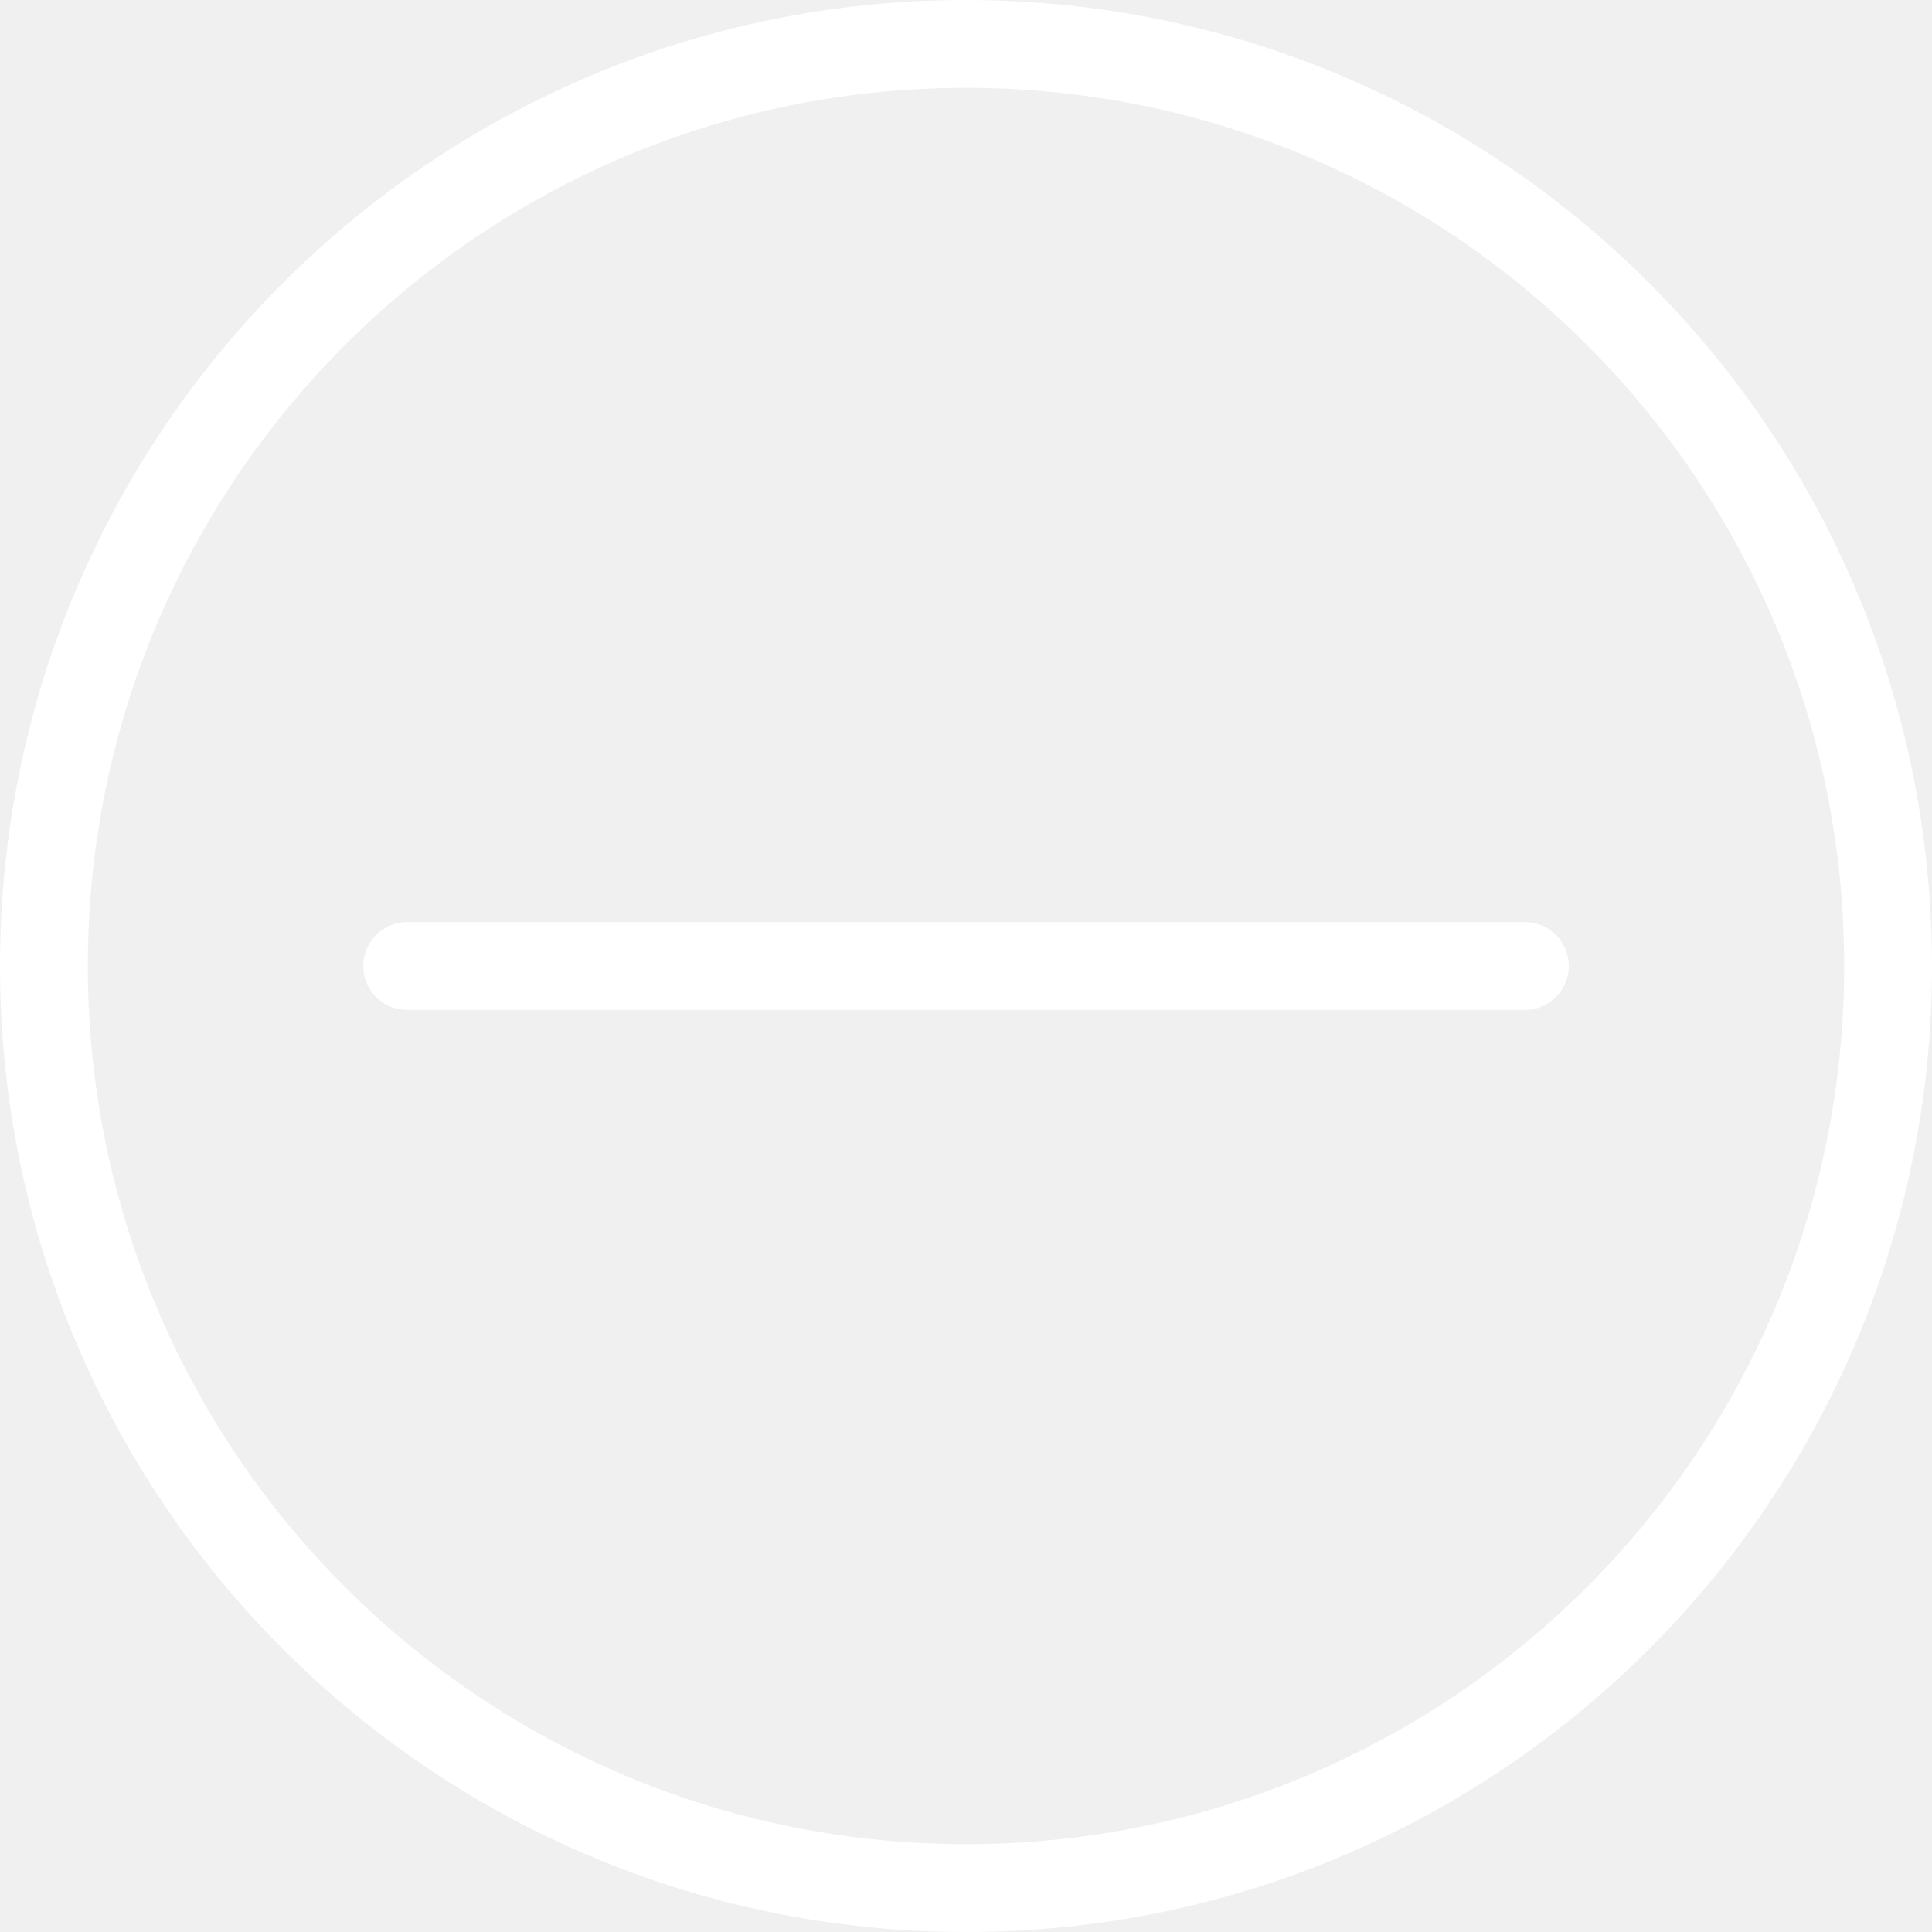
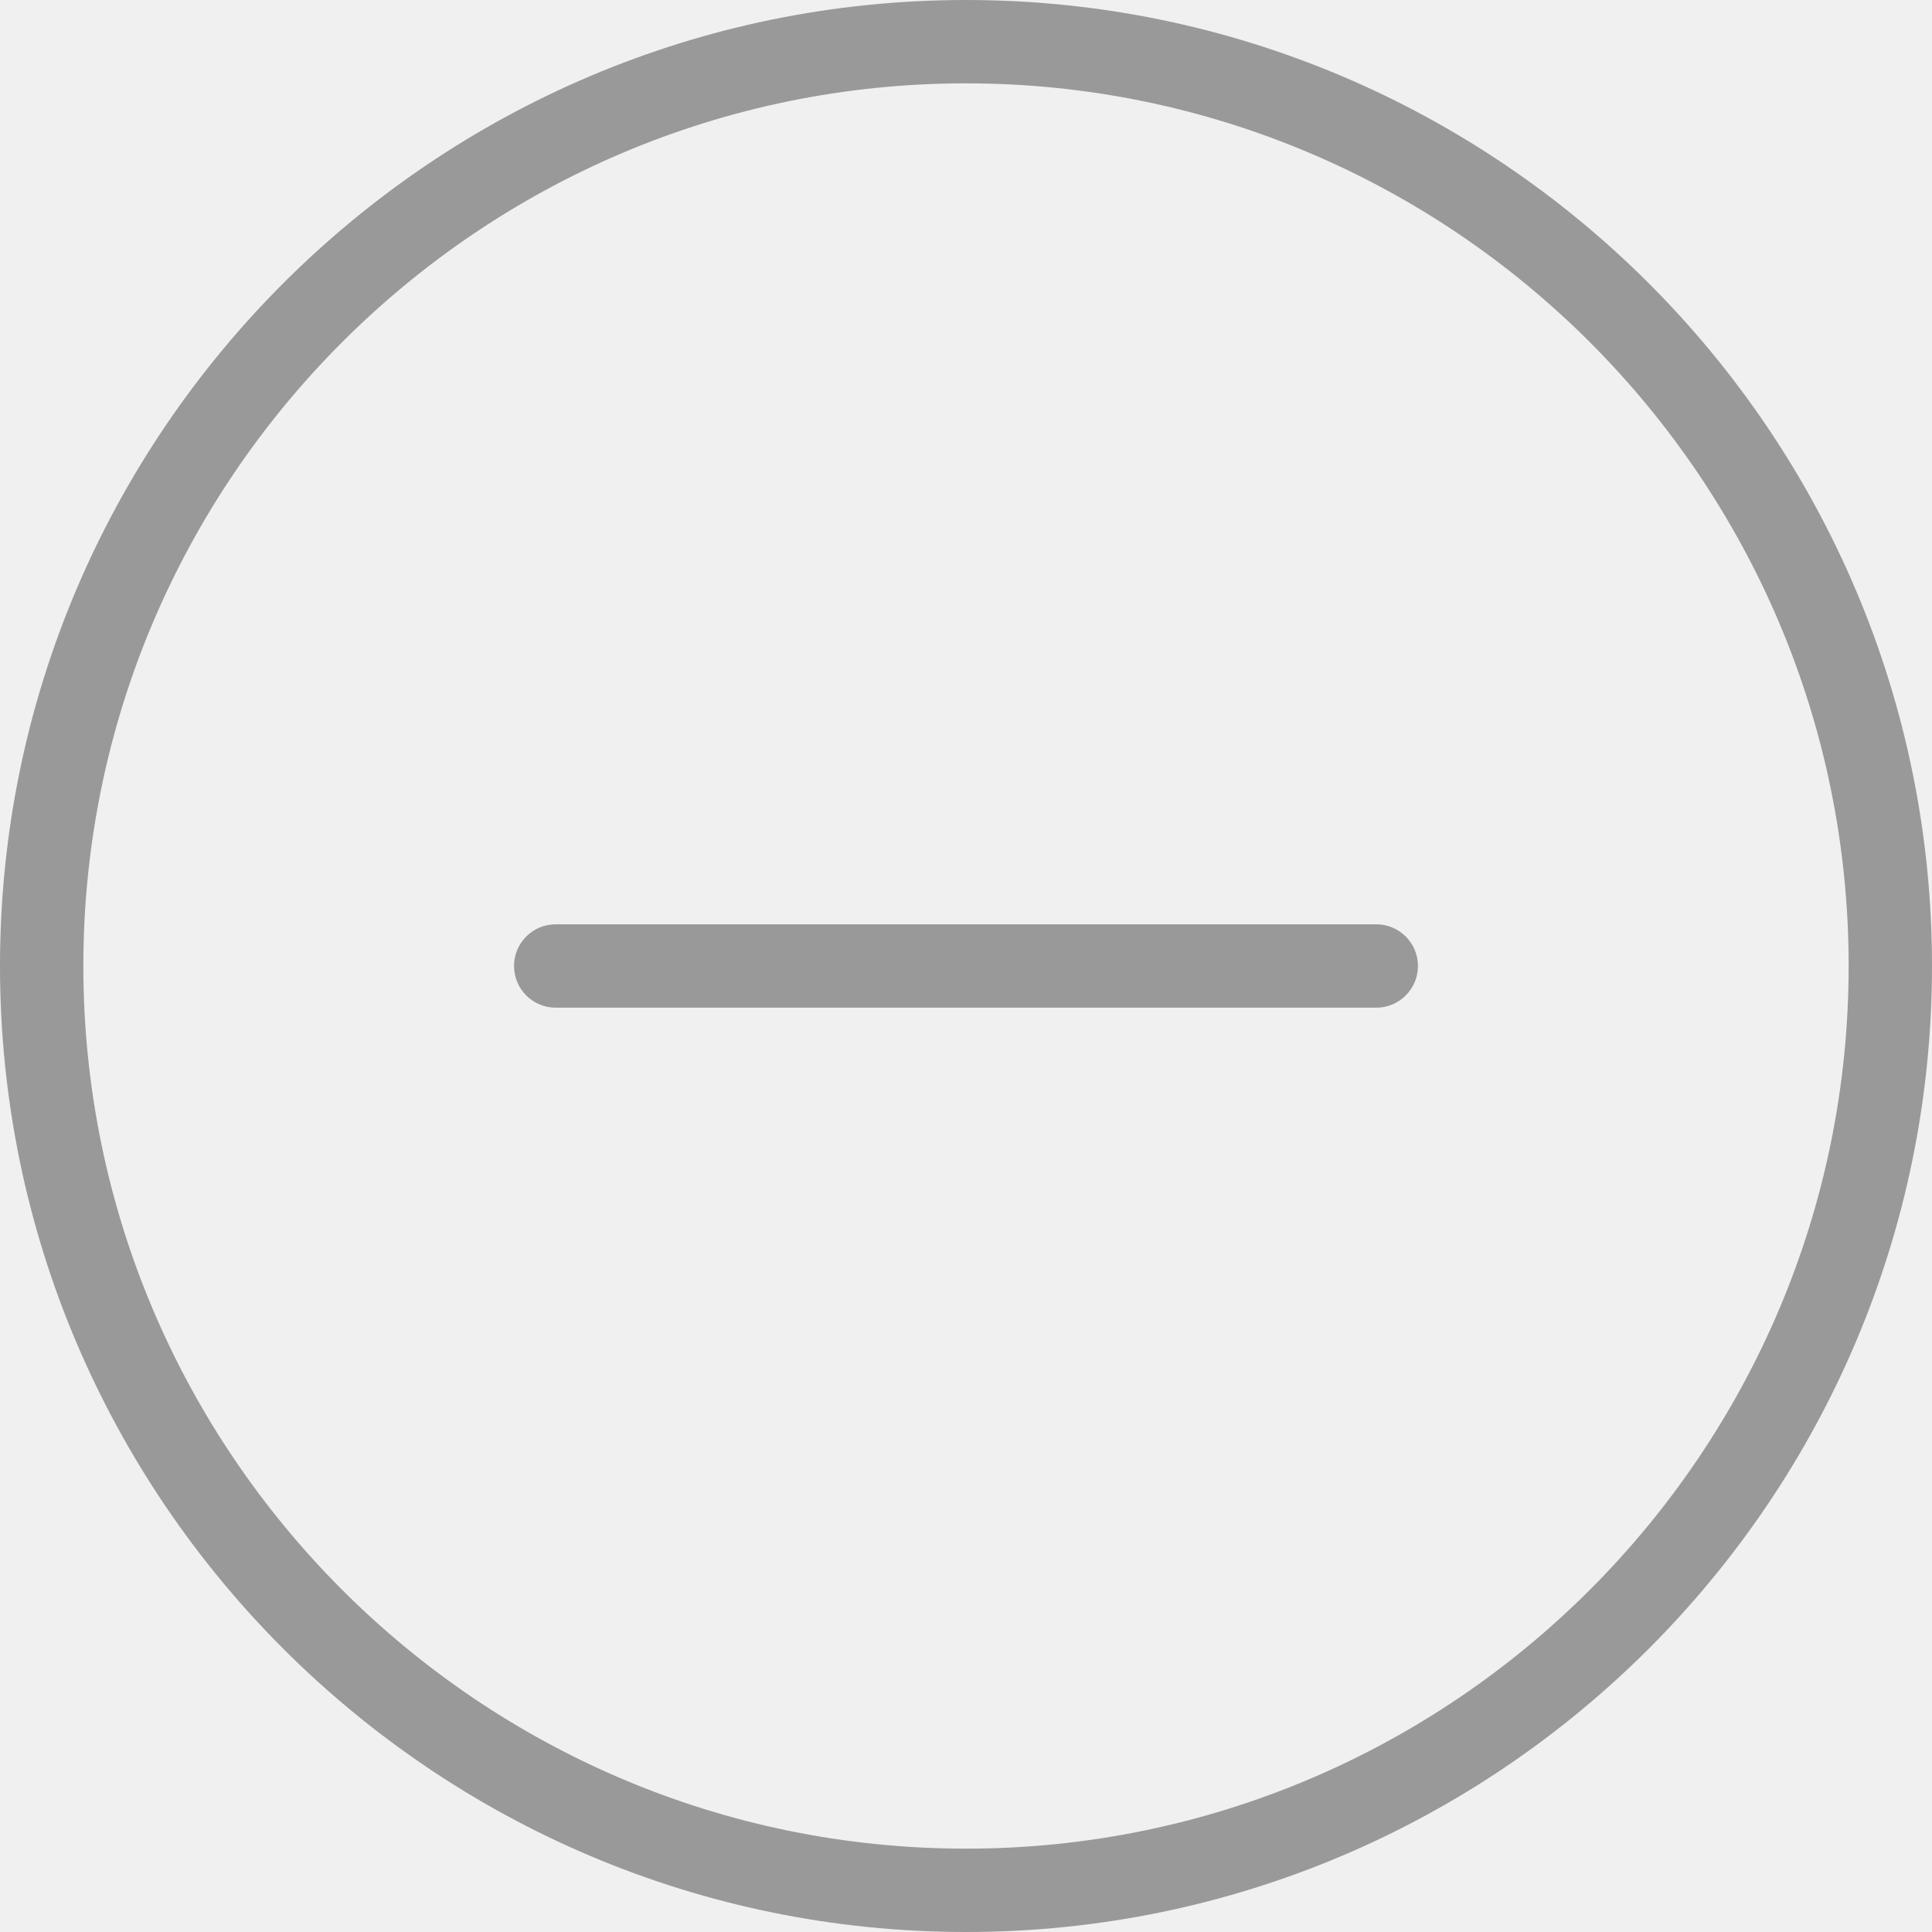
- <svg xmlns="http://www.w3.org/2000/svg" width="44px" height="44px" viewBox="0 0 44 44" version="1.1">
-   <defs />
-   <g id="44px-Line" stroke="none" stroke-width="1" fill="none" fill-rule="evenodd" stroke-linecap="round" stroke-linejoin="round">
-     <g id="ui-cross-2" stroke="#FFFFFF" stroke-width="2">
-       <g id="Group-26" transform="translate(22, 22) rotate(45) translate(-22, -22) translate(13, 13)">
-         <path d="M-3.55271368e-15,18 L18,-3.55271368e-15" id="Stroke-109" />
-       </g>
-       <path d="M43,22 C43,10.402 33.598,1 22,1 C10.402,1 1,10.402 1,22 C1,33.598 10.402,43 22,43 C33.598,43 43,33.598 43,22 L43,22 Z" id="Stroke-113" />
-     </g>
+ <svg xmlns="http://www.w3.org/2000/svg" xml:space="preserve" width="50px" height="50px" version="1.1" style="shape-rendering:geometricPrecision; text-rendering:geometricPrecision; image-rendering:optimizeQuality; fill-rule:evenodd; clip-rule:evenodd" viewBox="0 0 5000000 5000000">
+   <defs>
+     <style type="text/css">
+    
+     .fil0 {fill:none}
+     .fil1 {fill:#999999}
+    
+   </style>
+   </defs>
+   <g id="Layer_x0020_1">
+     <path class="fil0" d="M2443684 3091145c34710,34711 79929,35183 112632,0l1140496 -1140614c36836,-36836 -19244,-93388 -56198,-56316l-1140614 1140614 -1140614 -1140614c-37308,-37308 -93034,19598 -56198,56316 383943,372964 761511,761512 1140496,1140614" />
+     <g id="_2219931585184">
+   </g>
+     <g id="_2219931585376">
+   </g>
+     <g id="_2219931585600">
+   </g>
+     <g id="_2219931586688">
+   </g>
+     <g id="_2219931587936">
+   </g>
+     <g id="_2219931587168">
+   </g>
+     <g id="_2219931588320">
+   </g>
+     <g id="_2219931588768">
+   </g>
+     <g id="_2219931590304">
+   </g>
+     <g id="_2219931589600">
+   </g>
+     <g id="_2219931588960">
+   </g>
+     <g id="_2219931589344">
+   </g>
+     <g id="_2219931592256">
+   </g>
+     <g id="_2219931590816">
+   </g>
+     <g id="_2219931592416">
+   </g>
+     <g id="_2219931591136">
+   </g>
+     <g id="_2219931590720">
+   </g>
+     <g id="_2219931592832">
+   </g>
+     <g id="_2219931594016">
+   </g>
+     <g id="_2219931592896">
+   </g>
+     <g id="_2219931593984">
+   </g>
+     <g id="_2219931594464">
+   </g>
+     <g id="_2219931593696">
+   </g>
+     <g id="_2219931528000">
+   </g>
+     <g id="_2219931527040">
+   </g>
+     <g id="_2219931527936">
+   </g>
+     <g id="_2219931528192">
+   </g>
+     <g id="_2219931528864">
+   </g>
+     <g id="_2219931530496">
+   </g>
+     <g id="_2219931530688">
+   </g>
+     <path class="fil1" d="M3669658 2500000c0,59504 -48288,107910 -107911,107910 -1793034,0 -330460,0 -2123494,0 -59504,0 -107911,-48170 -107911,-107910 0,-59740 48288,-107910 107911,-107910 1793034,0 330460,0 2123494,0 59504,0 107911,48170 107911,107910z" />
+     <path class="fil1" d="M5000000 2500000c0,1378512 -1121488,2500000 -2500000,2500000 -1378512,0 -2500000,-1121488 -2500000,-2500000 0,-1378512 1121488,-2500000 2500000,-2500000 1378512,0 2500000,1121488 2500000,2500000zm-215702 0c0,-1259622 -1024676,-2284298 -2284298,-2284298 -1259622,0 -2284298,1024676 -2284298,2284298 0,1259622 1024676,2284298 2284298,2284298 1259622,0 2284298,-1024676 2284298,-2284298z" />
  </g>
</svg>
